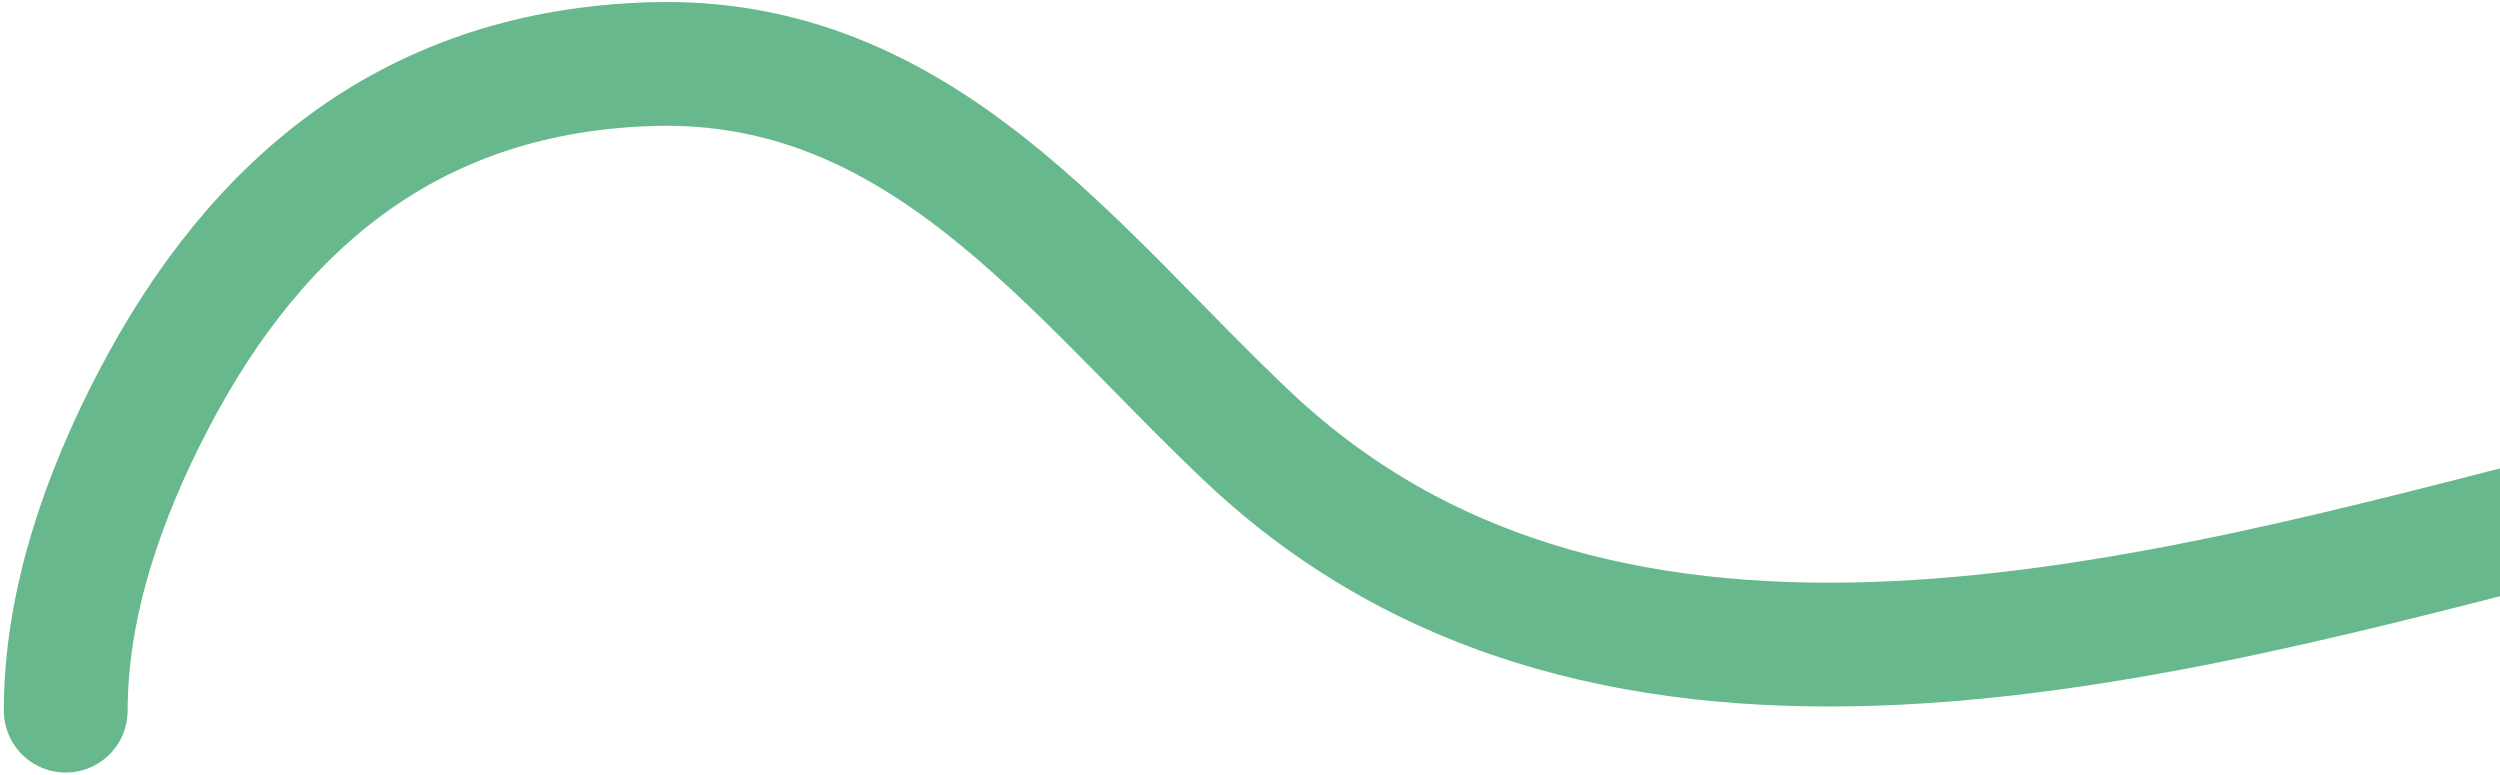
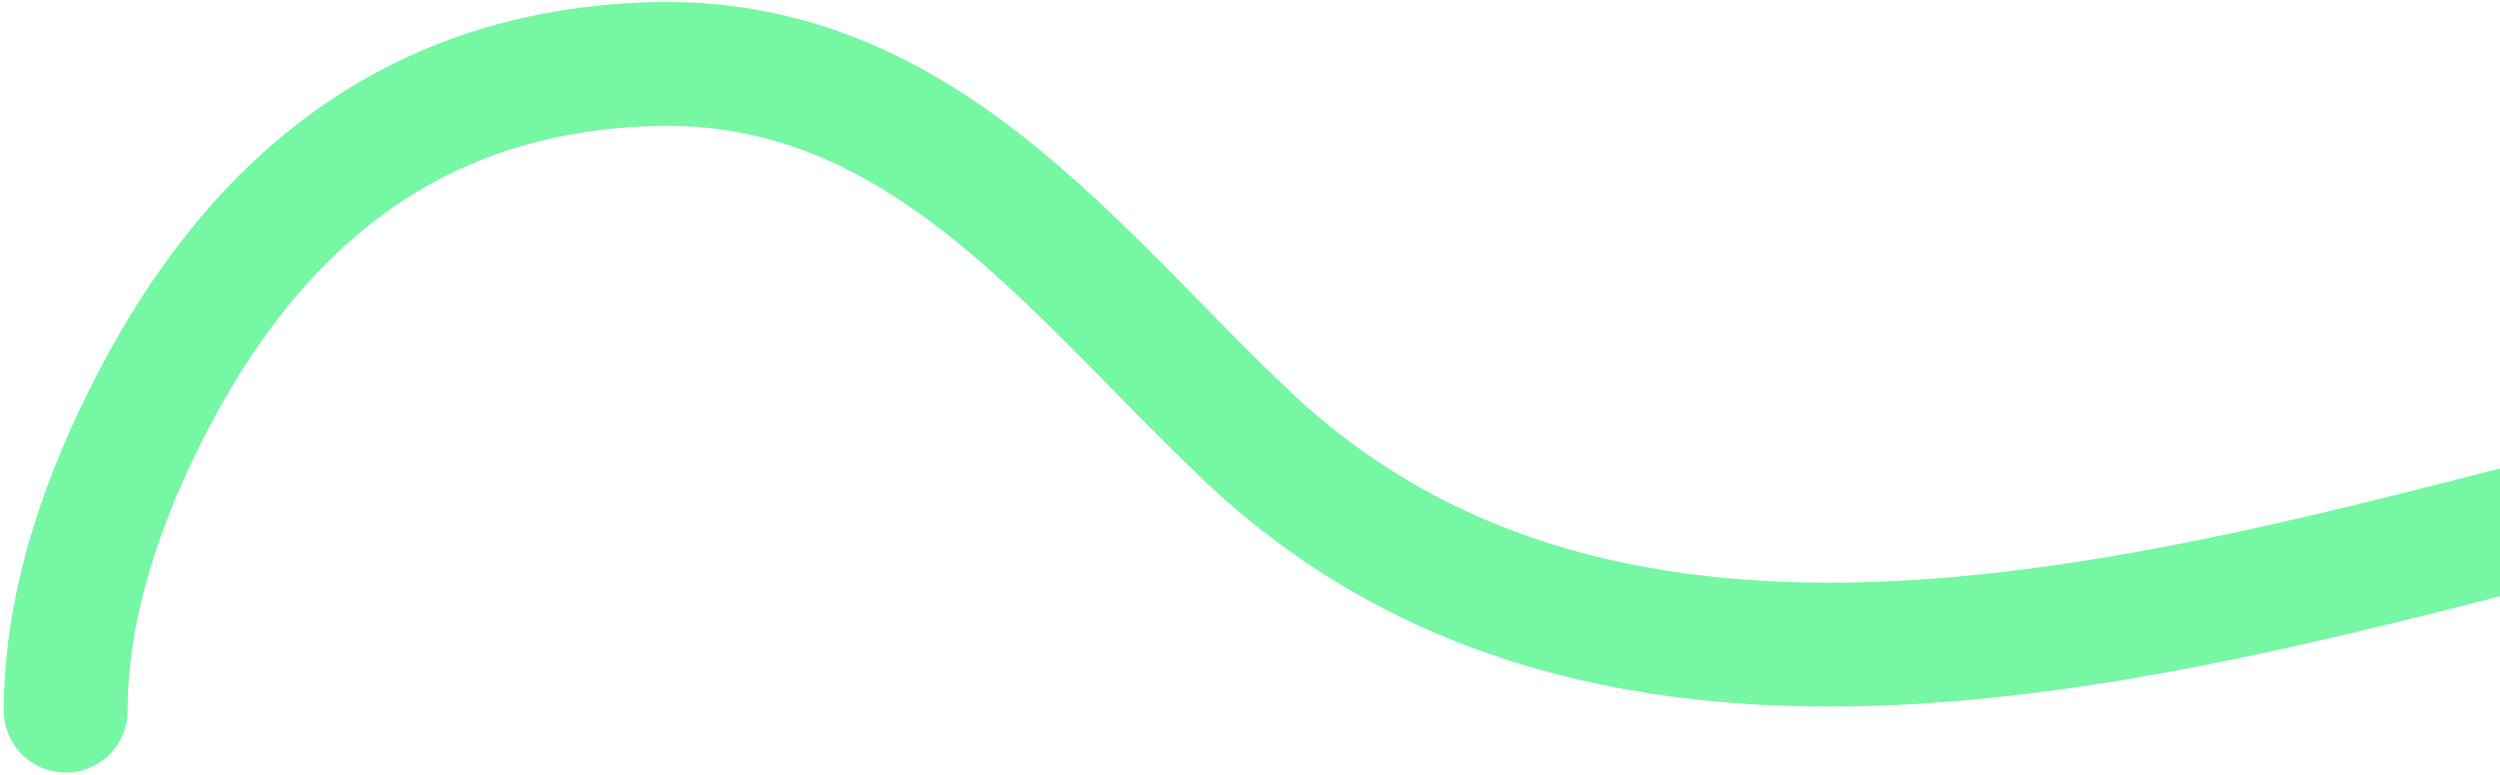
<svg xmlns="http://www.w3.org/2000/svg" viewBox="0 0 626 194" fill="none">
-   <path d="M16.46 177.945C16.46 151.002 25.94 124.187 38.27 100.493C64.769 49.568 104.46 17.773 163.255 16.051C230.642 14.077 268.573 67.934 312.566 109.44C403.796 195.514 541.59 154.808 648.097 127.615" stroke="#67B98D" stroke-width="31" stroke-linecap="round" />
+   <path d="M16.46 177.945C16.46 151.002 25.94 124.187 38.27 100.493C64.769 49.568 104.46 17.773 163.255 16.051C230.642 14.077 268.573 67.934 312.566 109.44C403.796 195.514 541.59 154.808 648.097 127.615" stroke="#75F7A3" stroke-width="31" stroke-linecap="round" />
</svg>
